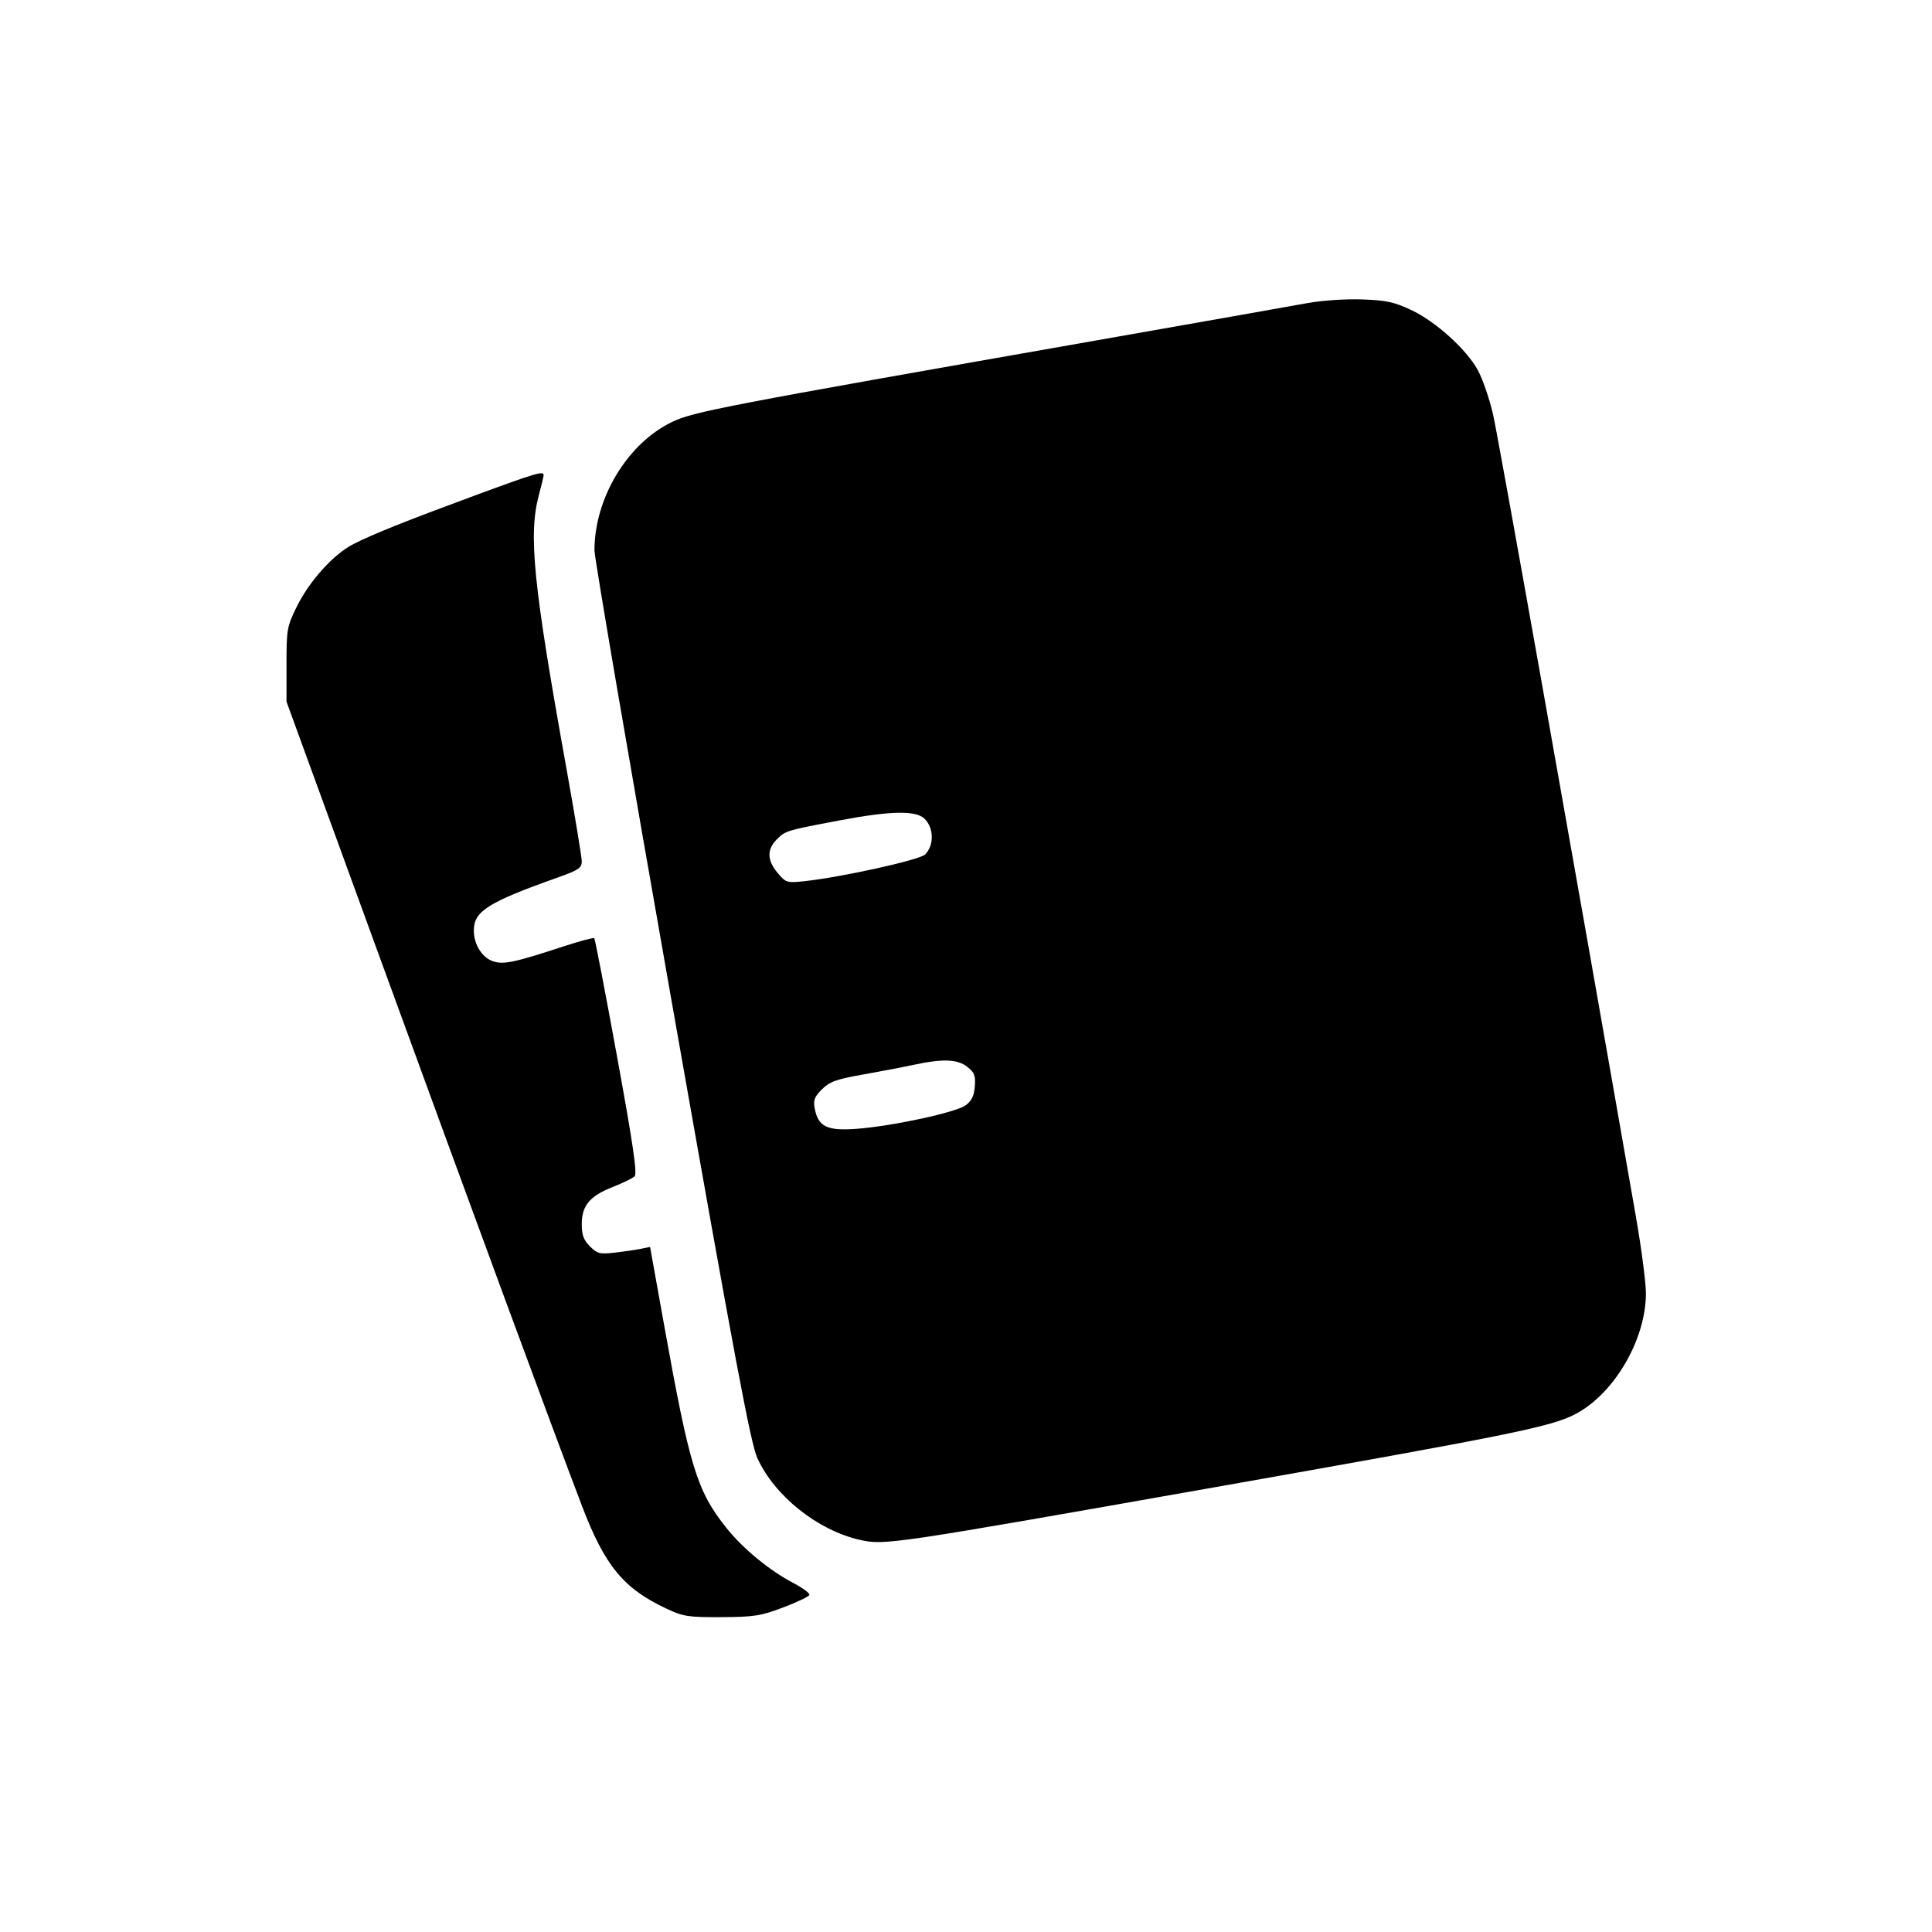
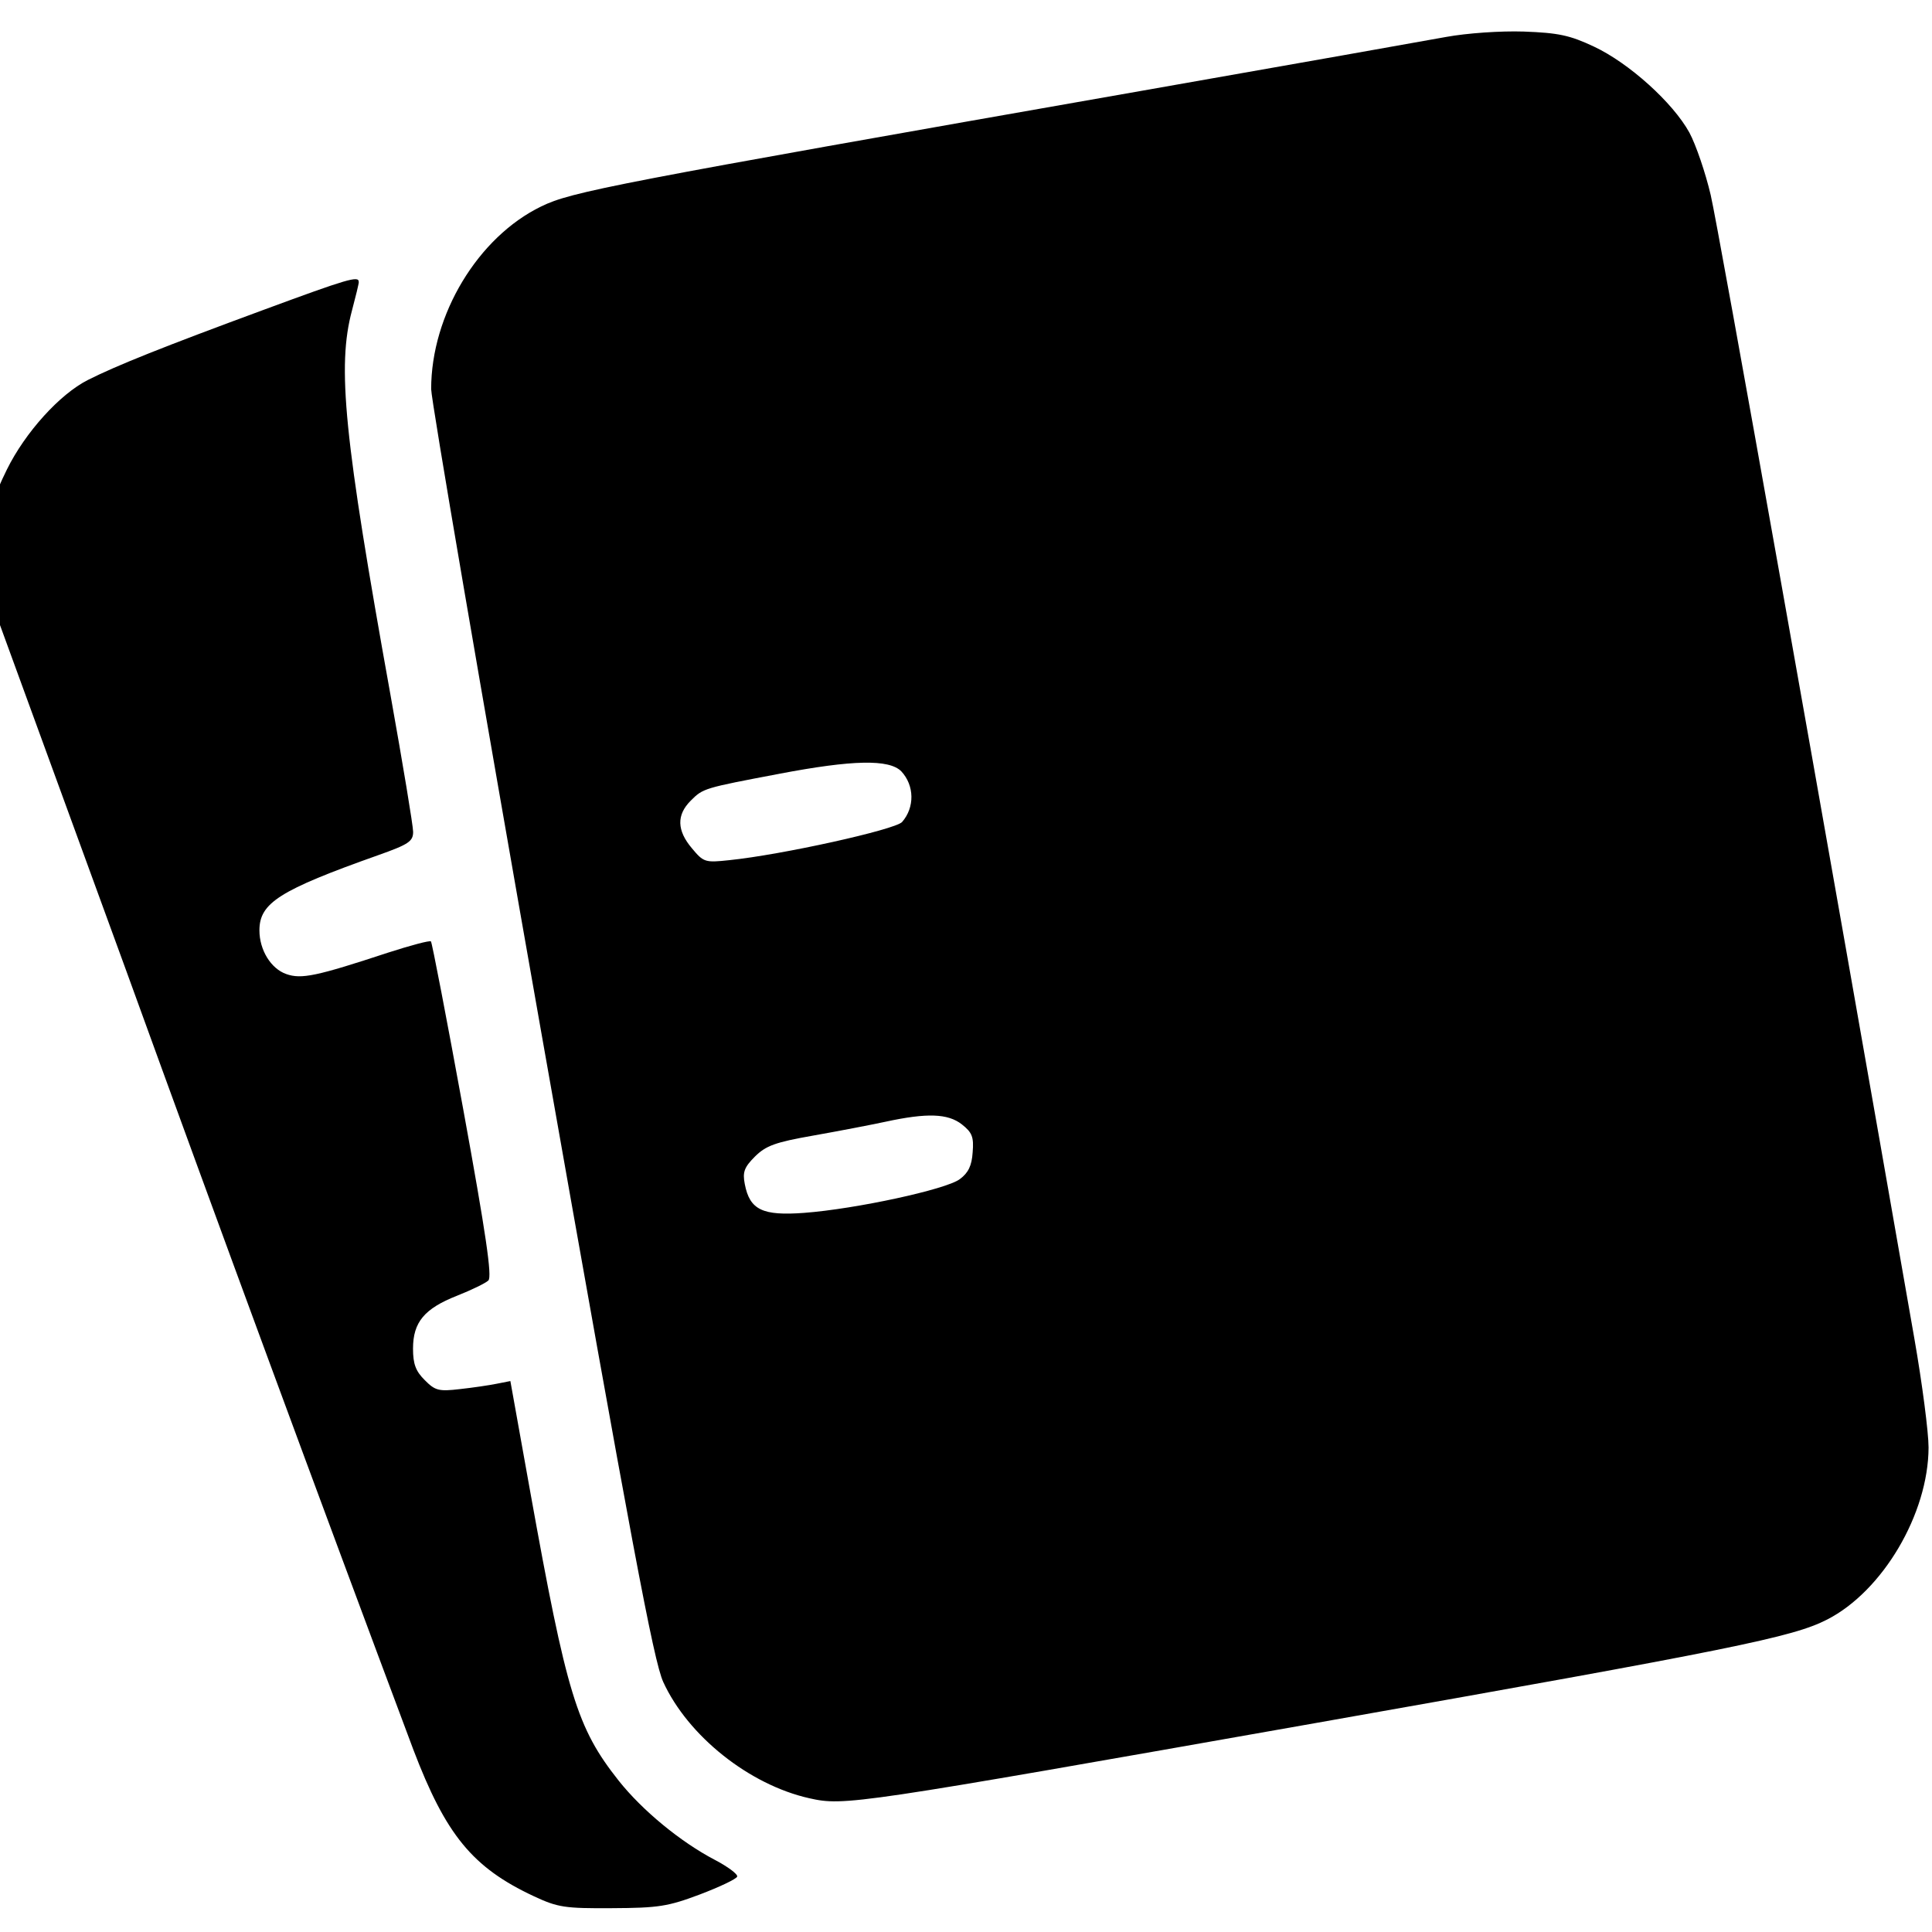
- <svg xmlns="http://www.w3.org/2000/svg" width="840" height="840" viewBox="0 0 630 630" version="1.1" id="svg1">
-   <defs id="defs1" />
-   <path d="M 460.086,101.043 c 8.038,3.762 18.11,12.854 21.851,19.727 1.52,2.795 3.726,9.199 4.899,14.232 1.696,7.278 25.796,142.604 46.645,261.935 1.791,10.249 3.246,21.457 3.232,24.906 -0.059,15.168 -10.499,32.874 -23.227,39.392 -7.929,4.061 -21.128,6.73 -117.238,23.713 -105.768,18.689 -107.79,18.99 -115.795,17.198 -13.752,-3.077 -27.807,-14.262 -33.471,-26.636 -2.224,-4.856 -7.235,-31.552 -27.922,-148.727 -13.867,-78.544 -25.213,-144.835 -25.213,-147.312 0,-17.028 10.702,-34.792 25.201,-41.828 6.973,-3.384 16.134,-5.148 137.341,-26.442 33.88,-5.952 65.327,-11.512 69.883,-12.354 4.719,-0.873 12.354,-1.394 17.747,-1.213 7.931,0.268 10.534,0.82 16.068,3.41 m -282.817,53.893 c -0.007,0.427 -0.7,3.339 -1.54,6.471 -3.467,12.915 -1.874,28.871 8.81,88.248 2.842,15.795 5.167,29.84 5.167,31.213 0,2.176 -1.024,2.858 -8.024,5.344 -22.588,8.024 -27.177,10.931 -27.177,17.221 0,4.491 2.639,8.762 6.176,9.994 3.456,1.205 6.902,0.481 23.328,-4.897 5.123,-1.677 9.523,-2.841 9.778,-2.587 0.254,0.254 3.587,17.571 7.407,38.481 5.215,28.554 6.647,38.302 5.751,39.157 -0.655,0.626 -3.884,2.199 -7.174,3.496 -7.481,2.95 -10.065,6.062 -10.065,12.117 0,3.525 0.608,5.174 2.663,7.23 2.386,2.386 3.221,2.599 8.024,2.051 2.948,-0.336 6.761,-0.893 8.473,-1.238 l 3.113,-0.626 4.504,25.056 c 8.411,46.796 10.724,54.37 20.299,66.462 5.384,6.799 14.127,13.995 22.028,18.13 2.988,1.564 5.287,3.285 5.108,3.825 -0.178,0.54 -4.021,2.377 -8.538,4.083 -7.331,2.769 -9.494,3.108 -20.12,3.16 -10.874,0.053 -12.43,-0.187 -17.948,-2.772 C 203.311,517.995 197.197,510.554 189.752,491.012 179.495,464.087 154.783,397.05 124.082,312.868 L 93.423,228.8 v -12.087 c 0,-11.515 0.158,-12.407 3.325,-18.841 4.171,-8.472 12.068,-17.202 18.519,-20.47 6.579,-3.334 17.153,-7.557 40.275,-16.085 19.179,-7.074 21.752,-7.83 21.729,-6.381 m 96.329,112.618 c -17.355,3.292 -17.454,3.322 -20.311,6.178 -3.257,3.258 -3.164,6.821 0.288,10.923 2.672,3.176 3.023,3.287 8.541,2.71 12.045,-1.261 37.838,-6.961 39.579,-8.747 2.931,-3.008 2.846,-8.586 -0.177,-11.61 -2.802,-2.802 -11.122,-2.639 -27.92,0.546 m 24.296,79.68 c -3.416,0.734 -10.865,2.16 -16.552,3.168 -8.684,1.539 -10.818,2.31 -13.321,4.813 -2.47,2.47 -2.871,3.55 -2.339,6.304 1.137,5.886 4.048,7.297 13.577,6.582 11.795,-0.886 32.5,-5.361 35.654,-7.705 1.943,-1.444 2.736,-3.091 2.965,-6.151 0.262,-3.502 -0.138,-4.534 -2.469,-6.367 -3.206,-2.522 -7.968,-2.698 -17.514,-0.644" stroke="none" fill-rule="evenodd" fill="#000000" id="path1" style="stroke-width:0.74" />
+ <svg xmlns="http://www.w3.org/2000/svg" width="24" height="24" viewBox="0 0 18 18">
+   <path fill-rule="evenodd" d="M14.85.434c.327.153.737.523.89.802.061.114.15.375.198.58.07.295 1.05 5.802 1.898 10.657.073.417.132.873.132 1.013-.002.618-.427 1.338-.945 1.603-.323.165-.86.274-4.77.965-4.304.76-4.386.773-4.712.7-.56-.125-1.131-.58-1.362-1.084-.09-.198-.294-1.284-1.136-6.051-.564-3.196-1.026-5.894-1.026-5.994 0-.693.436-1.416 1.026-1.702.283-.138.656-.21 5.588-1.076 1.378-.242 2.658-.469 2.843-.503.192-.035.503-.057.722-.05.323.012.429.034.654.14M3.343 2.626c0 .018-.029.136-.063.264-.141.525-.076 1.174.359 3.59.115.643.21 1.214.21 1.27 0 .089-.042.117-.327.218-.919.326-1.105.445-1.105.7 0 .183.107.357.25.407.141.05.282.02.95-.2.208-.067.387-.115.398-.104.01.01.146.715.301 1.565.212 1.162.27 1.559.234 1.594-.026.025-.158.089-.292.142-.304.12-.41.246-.41.493 0 .143.025.21.11.294.096.097.13.106.326.083.12-.013.275-.036.344-.05l.127-.025.183 1.02c.342 1.903.437 2.211.826 2.703.22.277.575.57.896.738.122.064.216.134.208.156-.007.022-.163.096-.347.166-.298.112-.386.126-.819.128-.442.003-.505-.007-.73-.112-.57-.267-.818-.57-1.121-1.365a740 740 0 0 1-2.672-7.249L-.07 5.632V5.14c0-.469.007-.505.135-.767.17-.344.491-.7.754-.833.268-.135.698-.307 1.639-.654.78-.288.885-.319.884-.26m3.92 4.583c-.707.134-.711.135-.827.251-.133.133-.129.278.012.444.108.13.123.134.347.11.49-.05 1.54-.283 1.61-.355a.353.353 0 0 0-.007-.473c-.114-.114-.452-.107-1.136.023m.989 3.242c-.14.03-.442.088-.674.129-.353.062-.44.094-.542.195-.1.1-.117.145-.095.257.046.24.165.297.553.268.48-.036 1.322-.218 1.45-.314.08-.059.112-.126.12-.25.012-.143-.005-.185-.1-.26-.13-.102-.324-.109-.712-.025" style="stroke-width:.03" />
</svg>
